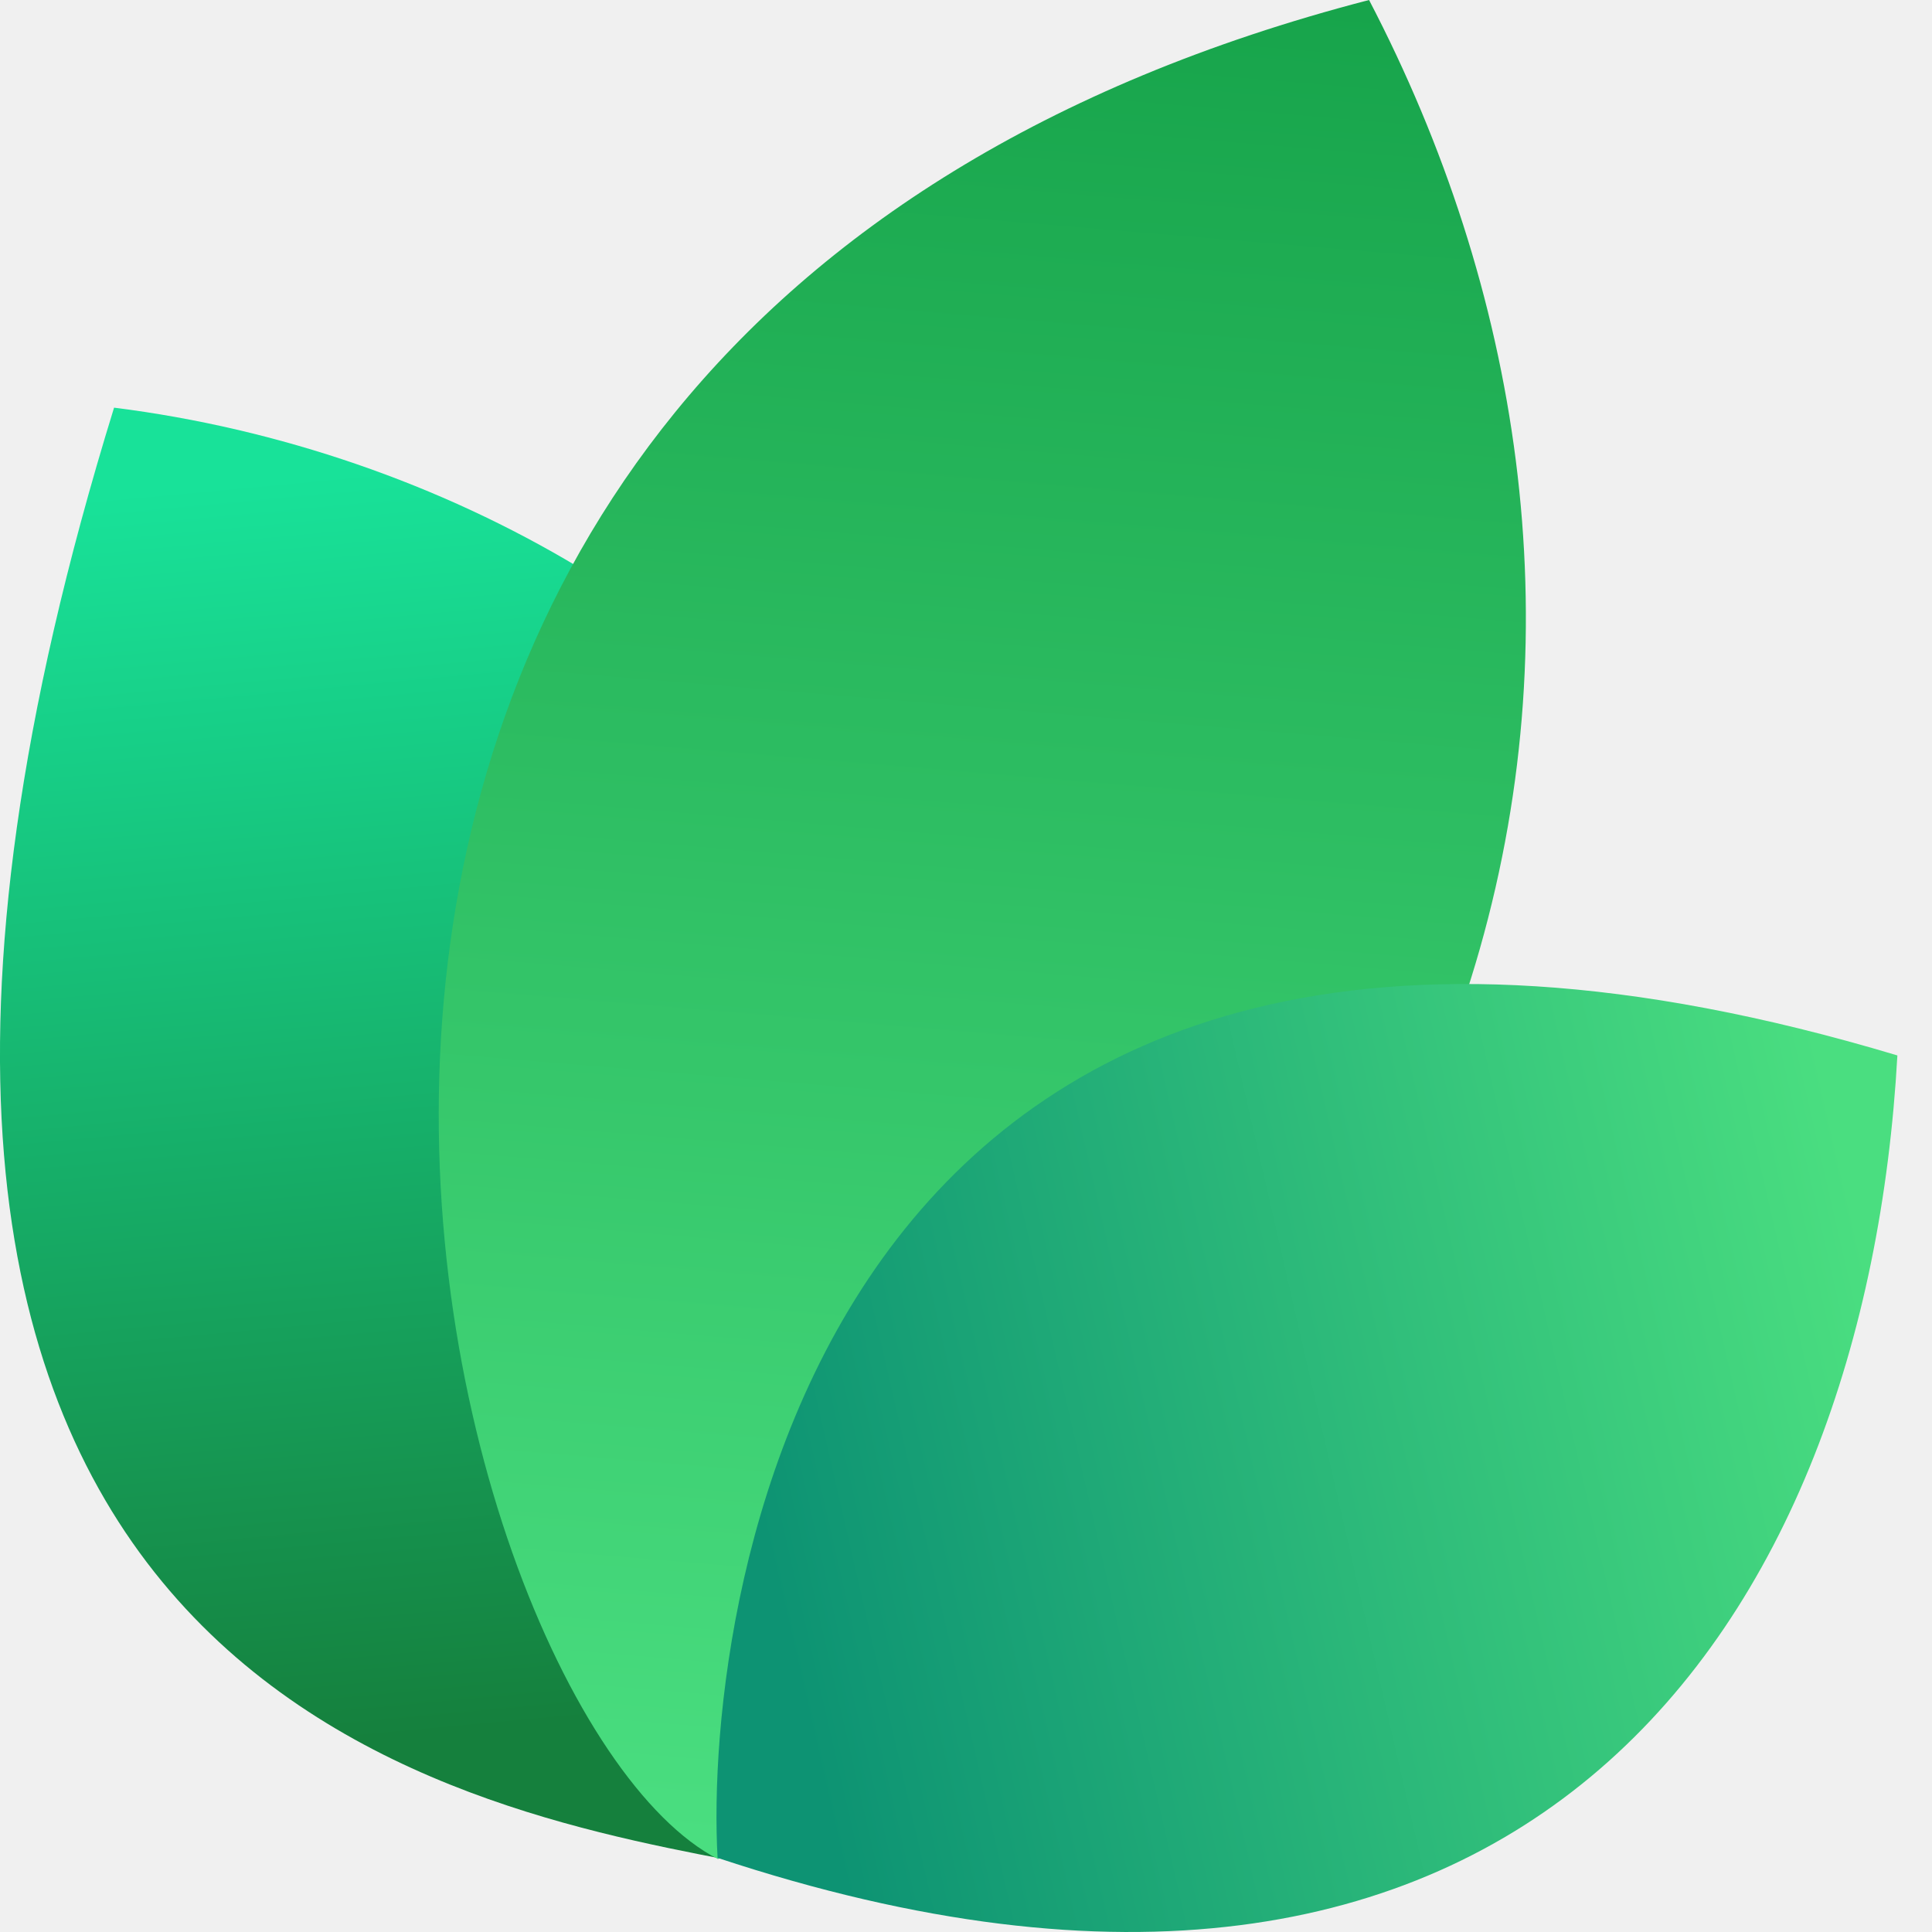
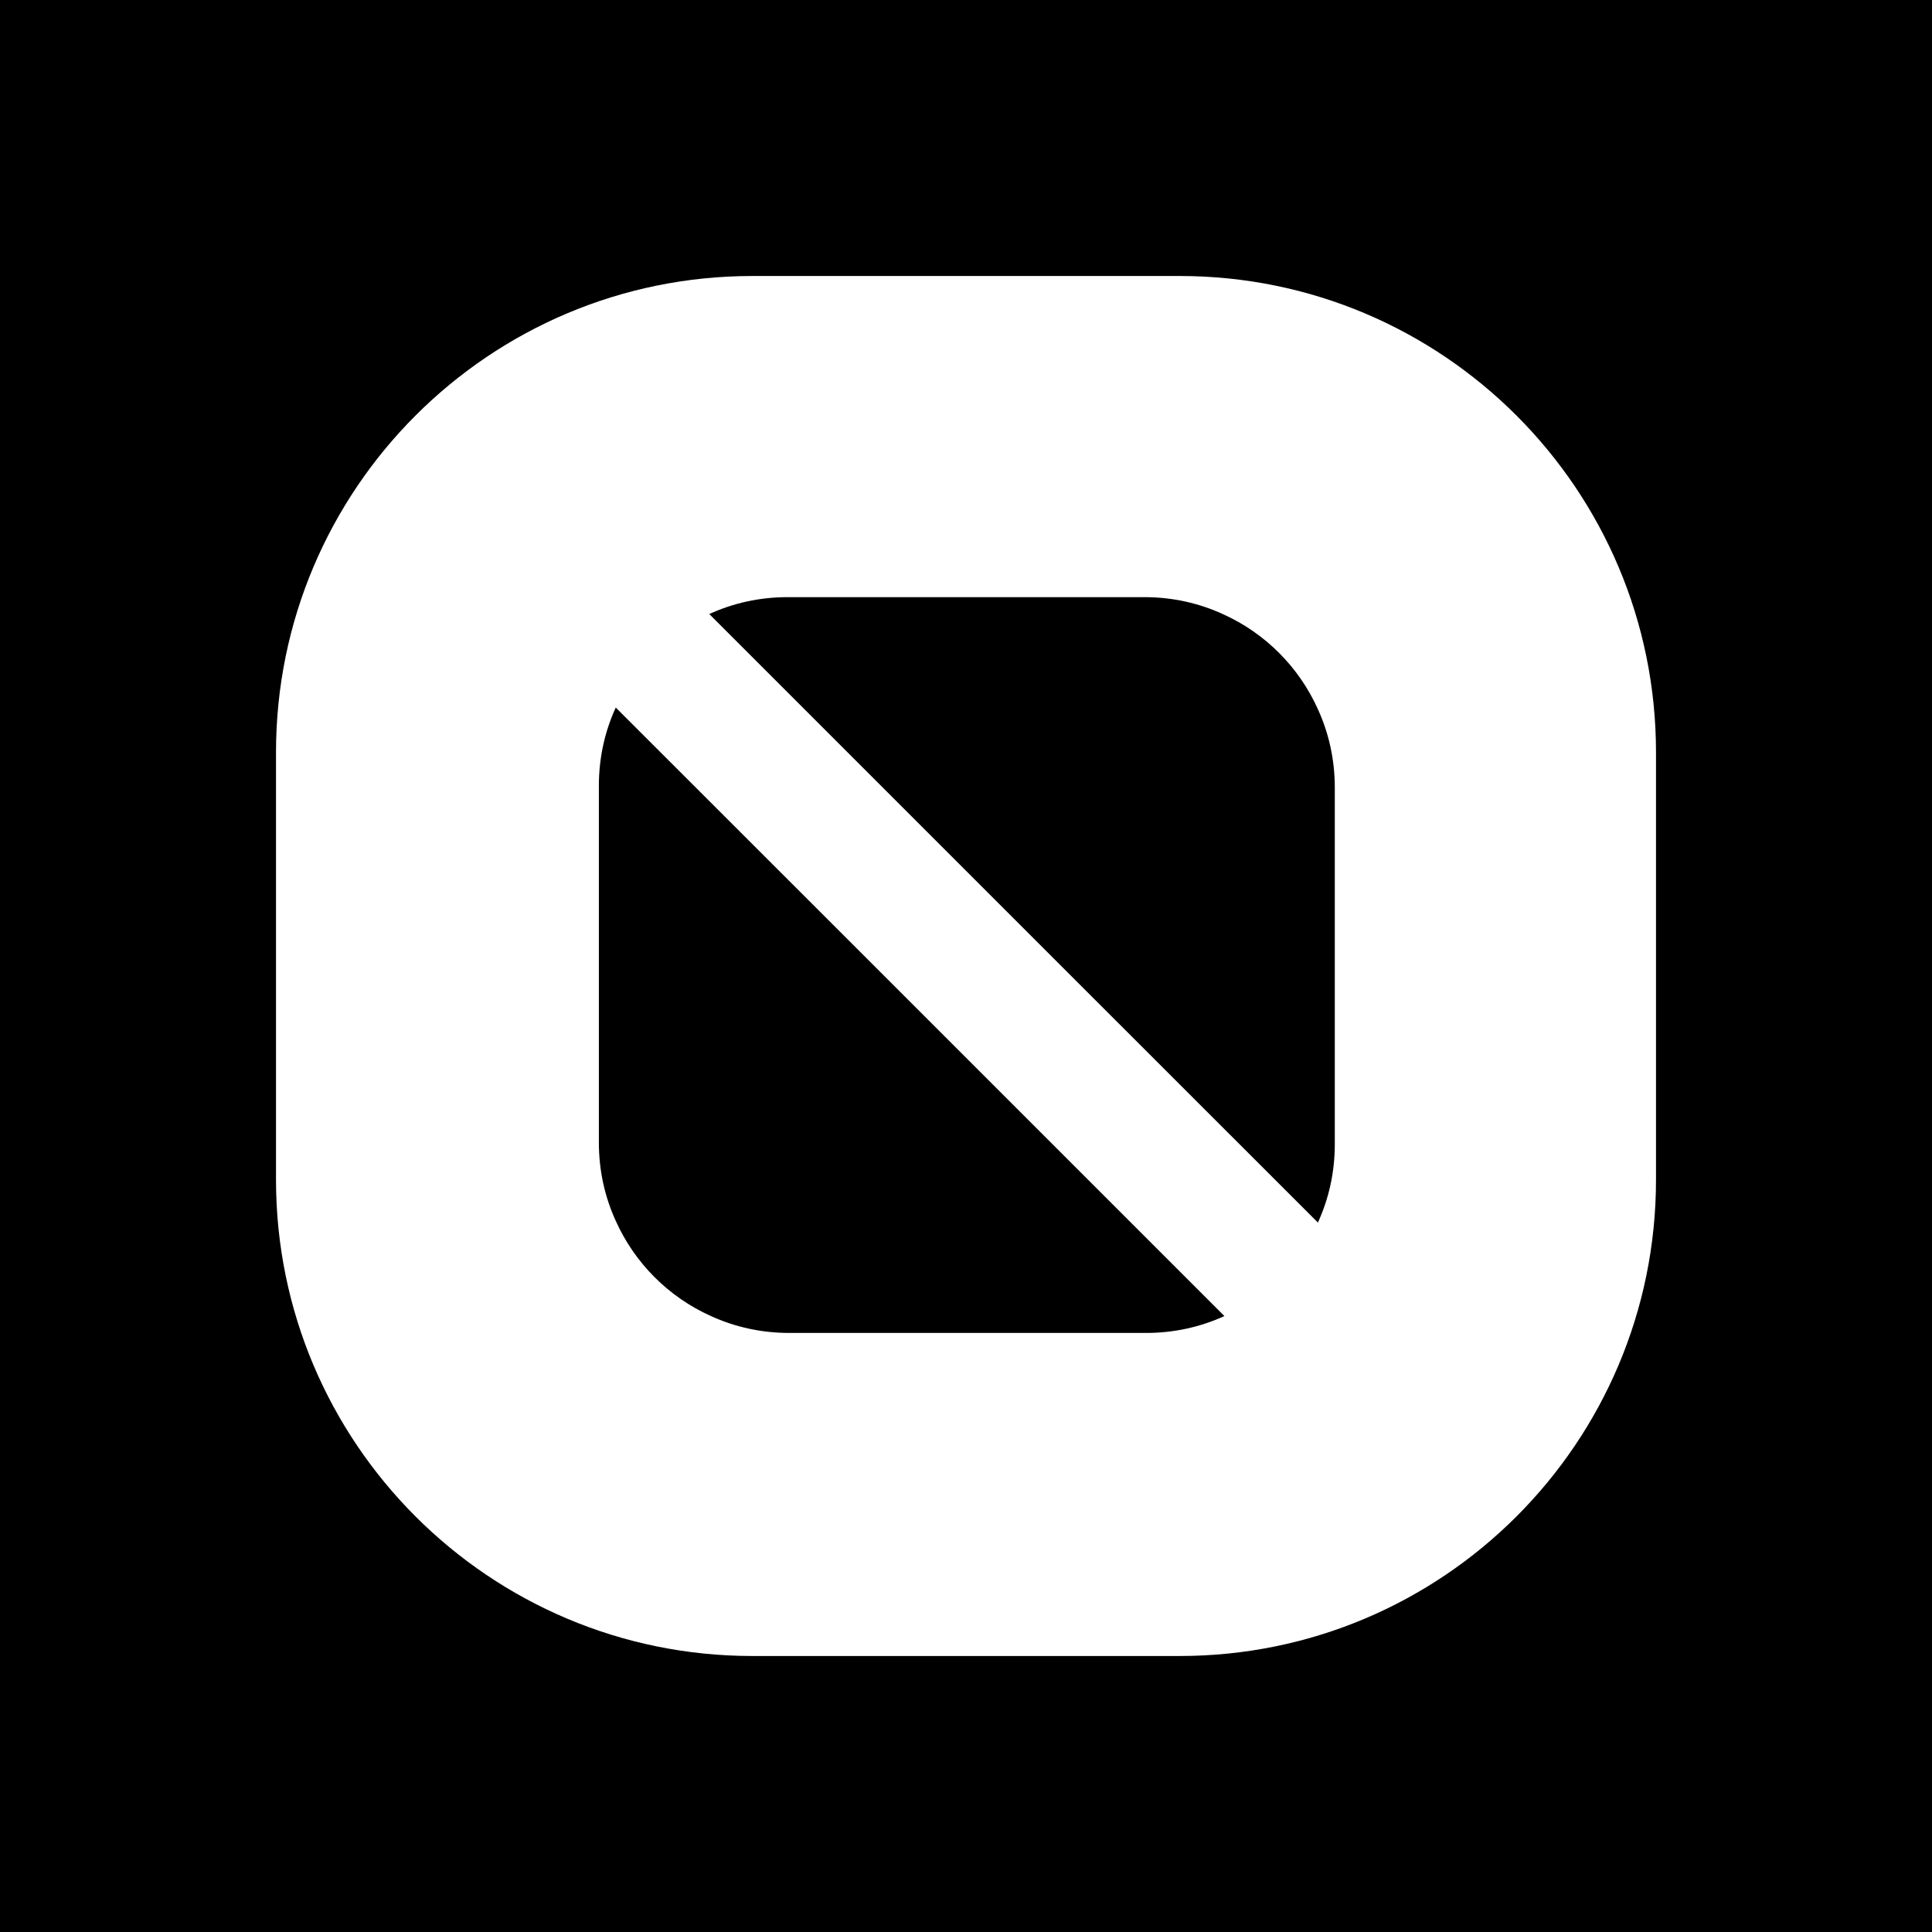
- <svg xmlns="http://www.w3.org/2000/svg" width="24" height="24" viewBox="0 0 24 24" fill="none">
-   <path d="M9.061 23.108C5.268 22.377 -3.391 20.627 1.417 5.064C9.634 6.099 16.973 14.064 9.061 23.108Z" fill="url(#paint0_linear_17557_2021)" />
-   <path d="M8.919 23.094C5.276 21.222 0.784 4.209 17.007 0C20.757 7.193 19.621 16.545 8.919 23.094Z" fill="url(#paint1_linear_17557_2021)" />
-   <path d="M8.914 23.079C8.735 19.882 10.159 9.085 23.57 13.111C23.181 20.123 18.984 26.418 8.914 23.079Z" fill="url(#paint2_linear_17557_2021)" />
-   <defs>
-     <linearGradient id="paint0_linear_17557_2021" x1="3.776" y1="5.916" x2="5.232" y2="21.559" gradientUnits="userSpaceOnUse">
-       <stop stop-color="#18E299" />
-       <stop offset="1" stop-color="#15803D" />
-     </linearGradient>
-     <linearGradient id="paint1_linear_17557_2021" x1="12.171" y1="-0.718" x2="10.19" y2="22.983" gradientUnits="userSpaceOnUse">
-       <stop stop-color="#16A34A" />
-       <stop offset="1" stop-color="#4ADE80" />
-     </linearGradient>
-     <linearGradient id="paint2_linear_17557_2021" x1="23.133" y1="15.353" x2="9.338" y2="18.52" gradientUnits="userSpaceOnUse">
-       <stop stop-color="#4ADE80" />
-       <stop offset="1" stop-color="#0D9373" />
-     </linearGradient>
-   </defs>
+ <svg xmlns="http://www.w3.org/2000/svg" width="560" height="560" viewBox="0 0 560 560" fill="none">
+   <rect width="560" height="560" fill="black" />
+   <path d="M341.965 80C418.172 80 480 141.828 480 218.069V341.966C480 418.173 418.172 480 341.931 480H218.068C141.827 480 80 418.172 80 341.931V218.069C80 141.828 141.827 80 218.068 80H341.965ZM178.482 205.086C175.31 211.982 173.586 219.672 173.586 227.74V331.188C173.586 339.292 175.31 346.948 178.482 353.879C183.965 366.12 193.827 375.982 206.068 381.465C212.999 384.637 220.655 386.361 228.758 386.361H332.206C340.31 386.361 347.965 384.637 354.896 381.465L252.896 279.465L178.482 205.086ZM228.275 173.086C220.172 173.086 212.516 174.81 205.585 177.982L307.585 279.982L381.999 354.361C385.171 347.465 386.895 339.776 386.896 331.707V228.259C386.896 220.155 385.171 212.499 381.999 205.568C376.516 193.327 366.654 183.465 354.413 177.982C347.482 174.81 339.827 173.086 331.724 173.086H228.275Z" fill="white" />
</svg>
